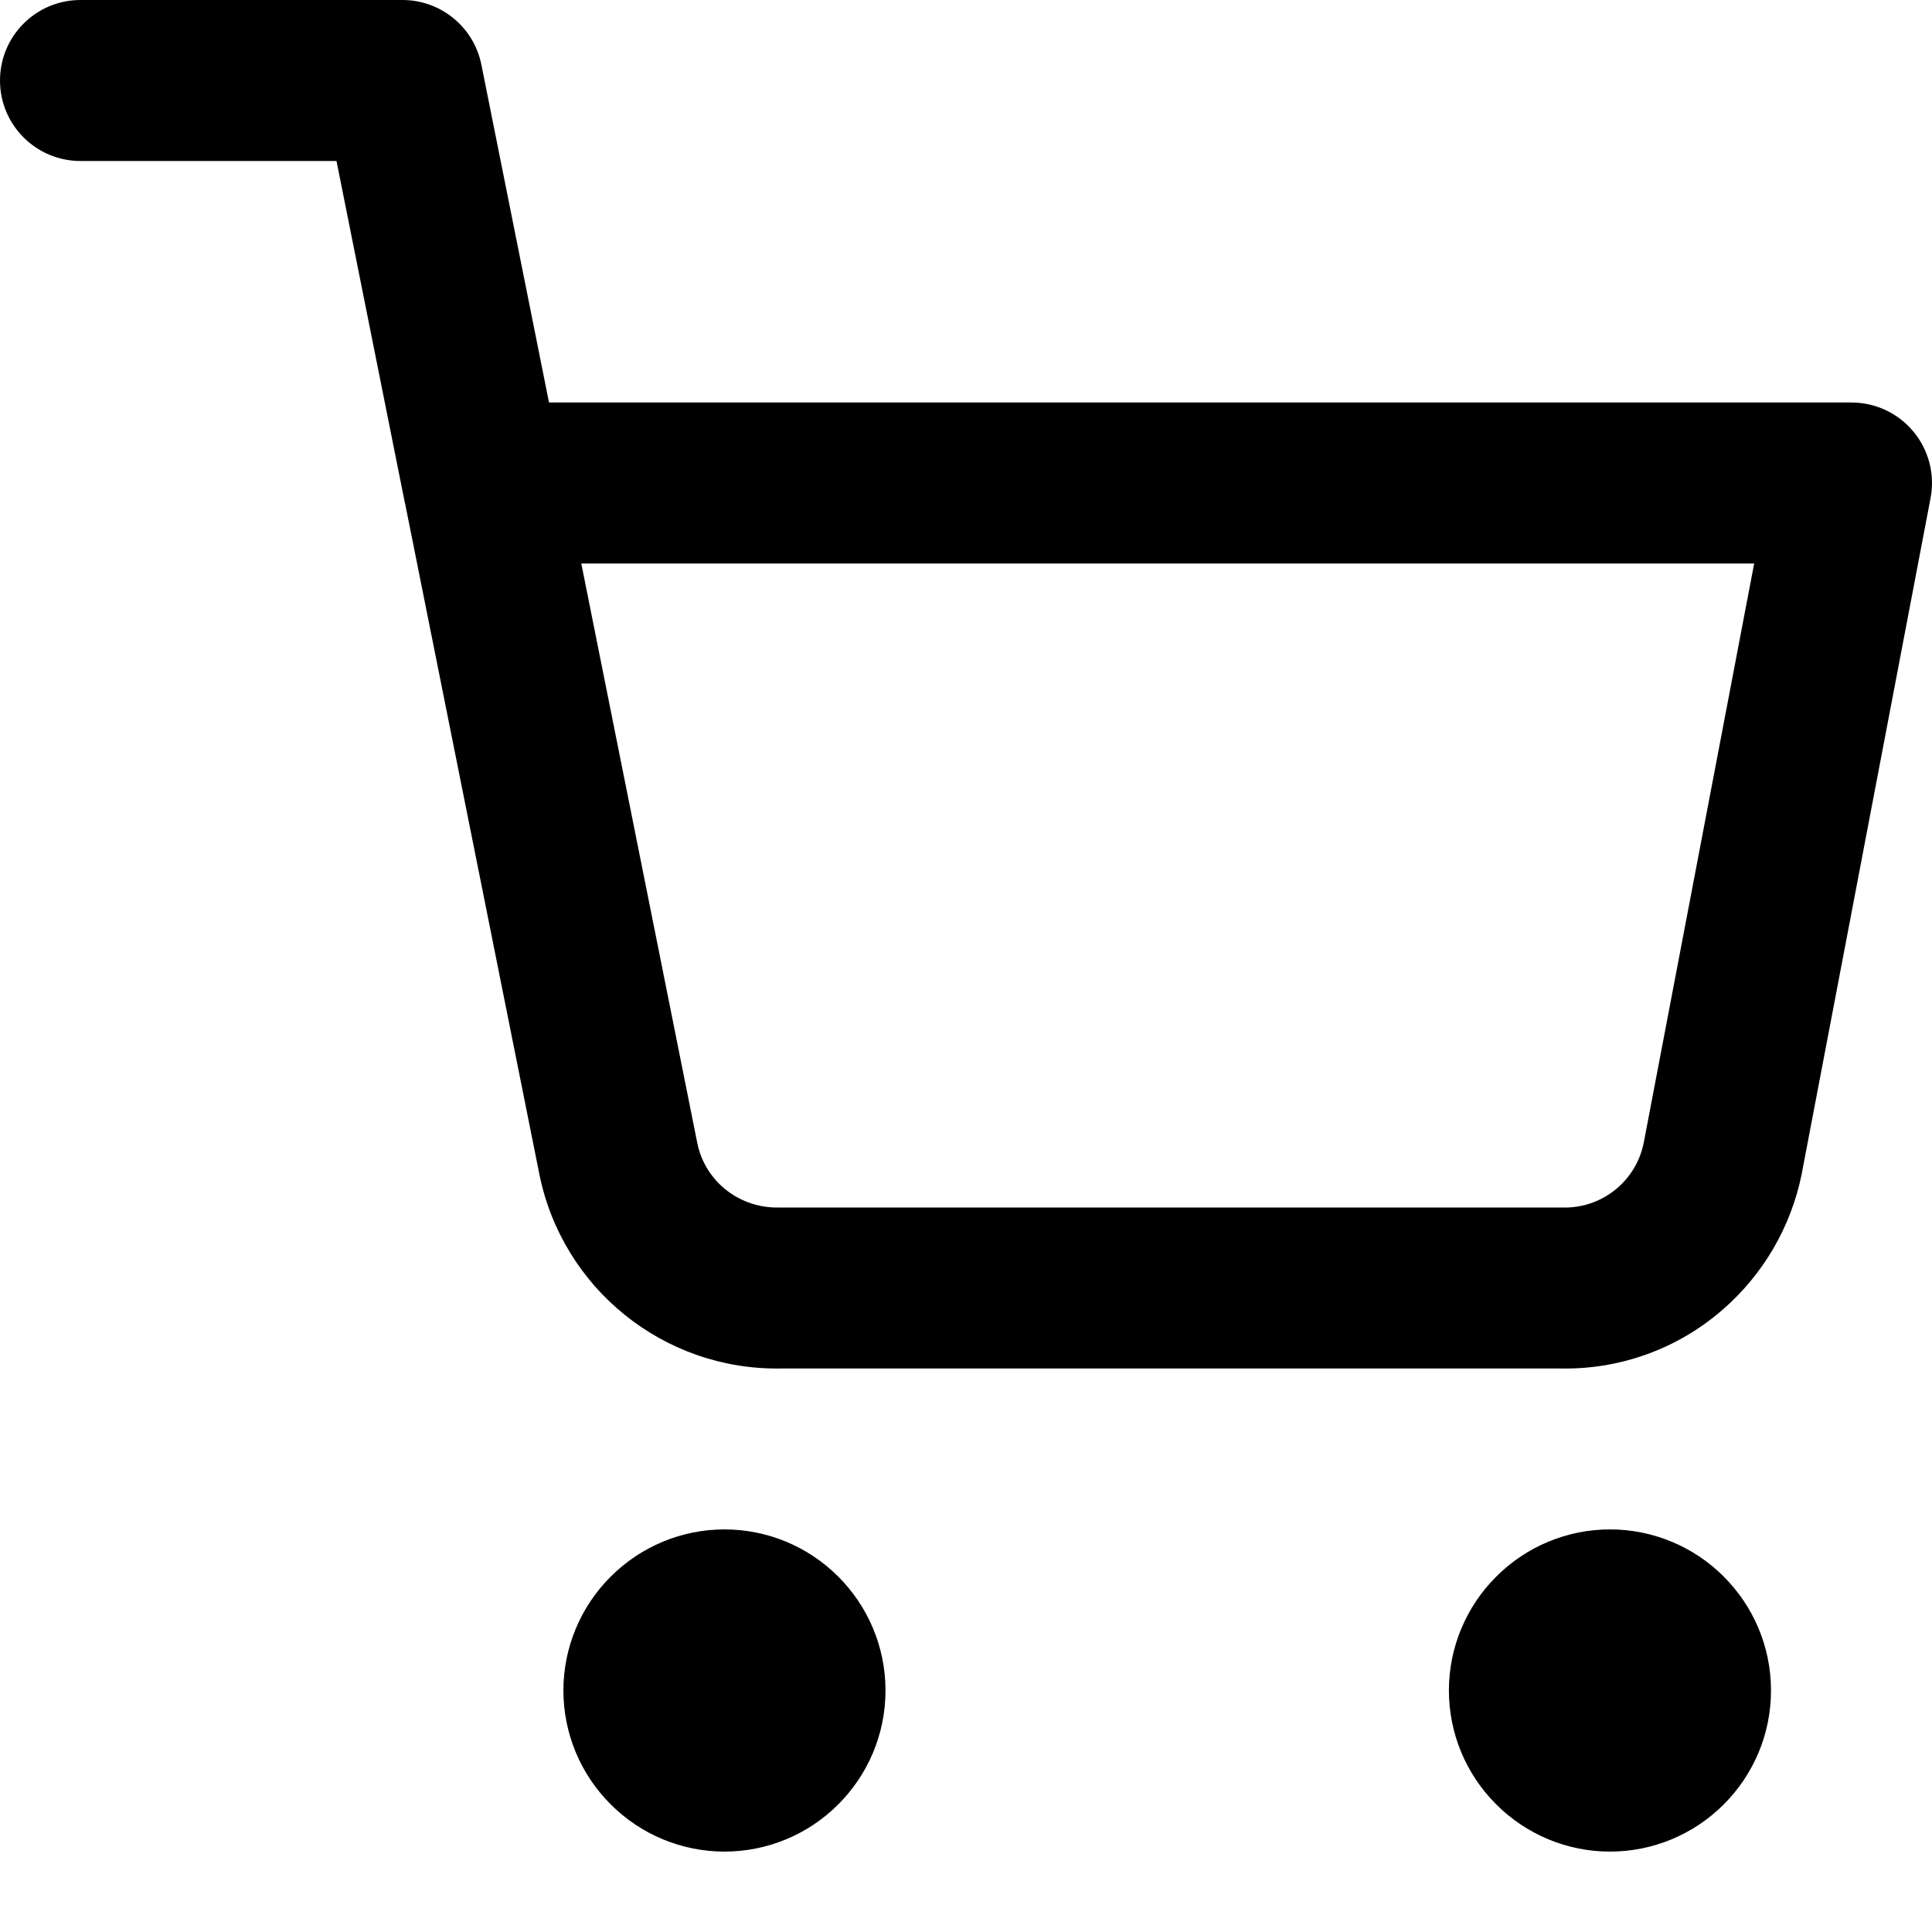
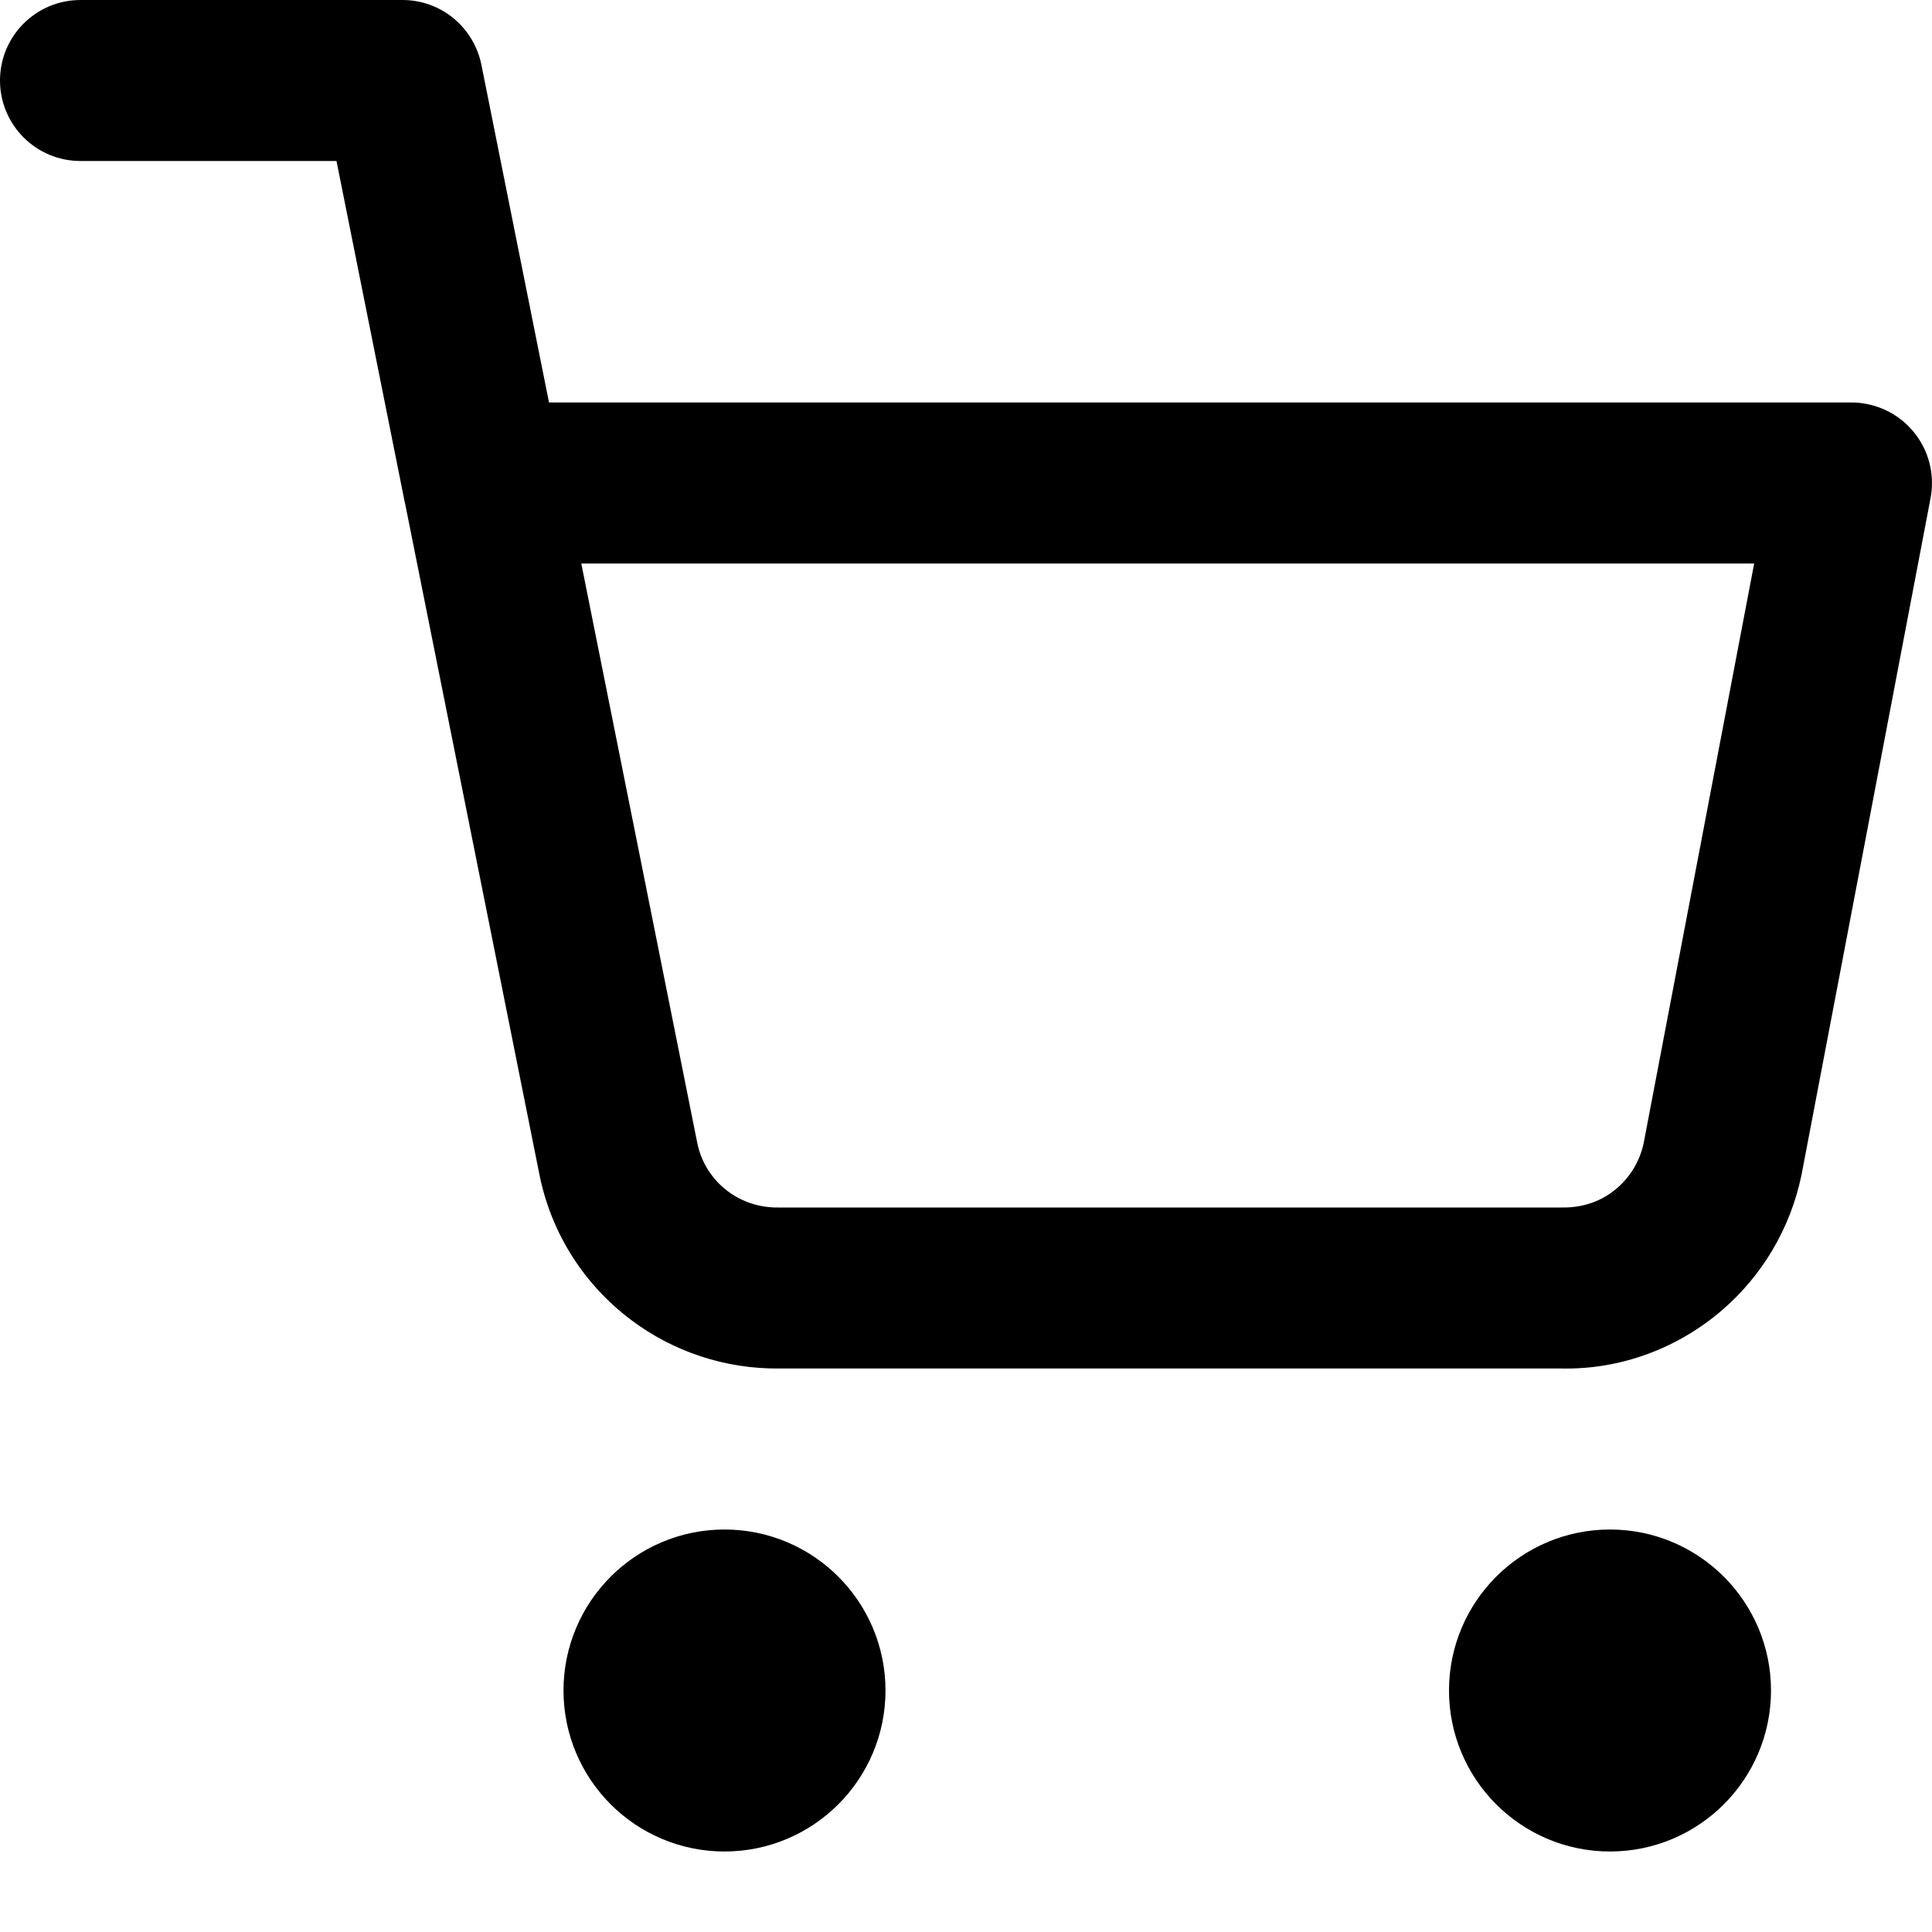
- <svg xmlns="http://www.w3.org/2000/svg" width="24" height="24">
-   <path d="M11 21c0-.552-.225-1.053-.586-1.414a1.996 1.996 0 00-2.828 0 1.996 1.996 0 000 2.828 1.996 1.996 0 002.828 0c.361-.361.586-.862.586-1.414zm11 0c0-.552-.225-1.053-.586-1.414a1.996 1.996 0 00-2.828 0 1.996 1.996 0 000 2.828 1.996 1.996 0 002.828 0c.361-.361.586-.862.586-1.414zM7.221 7h14.57l-1.371 7.191A1 1 0 0119.4 15H9.666a1.016 1.016 0 01-.626-.203.99.99 0 01-.379-.603zM1 2h3.18l.848 4.239C5.136 6.676 5.53 7 6 7h1.221l-.4-2H6a1 1 0 00-.971 1.239L6.7 14.586A3.009 3.009 0 009.694 17H19.4a2.97 2.97 0 001.995-.727 3.02 3.02 0 00.985-1.683l1.602-8.402A1 1 0 0023 5H6.82L5.98.804A1 1 0 005 0H1a1 1 0 000 2z" />
+ <svg xmlns="http://www.w3.org/2000/svg" version="1.1" width="24" height="24" viewBox="0 0 24 24">
+   <path d="M11 21c0-0.552-0.225-1.053-0.586-1.414s-0.862-0.586-1.414-0.586-1.053 0.225-1.414 0.586-0.586 0.862-0.586 1.414 0.225 1.053 0.586 1.414 0.862 0.586 1.414 0.586 1.053-0.225 1.414-0.586 0.586-0.862 0.586-1.414zM22 21c0-0.552-0.225-1.053-0.586-1.414s-0.862-0.586-1.414-0.586-1.053 0.225-1.414 0.586-0.586 0.862-0.586 1.414 0.225 1.053 0.586 1.414 0.862 0.586 1.414 0.586 1.053-0.225 1.414-0.586 0.586-0.862 0.586-1.414zM7.221 7h14.57l-1.371 7.191c-0.046 0.228-0.166 0.425-0.332 0.568-0.18 0.156-0.413 0.246-0.688 0.241h-9.734c-0.232 0.003-0.451-0.071-0.626-0.203-0.19-0.143-0.329-0.351-0.379-0.603zM1 2h3.18l0.848 4.239c0.108 0.437 0.502 0.761 0.972 0.761h1.221l-0.4-2h-0.821c-0.552 0-1 0.448-1 1 0 0.053 0.004 0.105 0.012 0.155 0.004 0.028 0.010 0.057 0.017 0.084l1.671 8.347c0.149 0.751 0.57 1.383 1.14 1.811 0.521 0.392 1.17 0.613 1.854 0.603h9.706c0.748 0.015 1.455-0.261 1.995-0.727 0.494-0.426 0.848-1.013 0.985-1.683l1.602-8.402c0.103-0.543-0.252-1.066-0.795-1.17-0.065-0.013-0.13-0.019-0.187-0.018h-16.18l-0.84-4.196c-0.094-0.462-0.497-0.804-0.98-0.804h-4c-0.552 0-1 0.448-1 1s0.448 1 1 1z" />
</svg>
